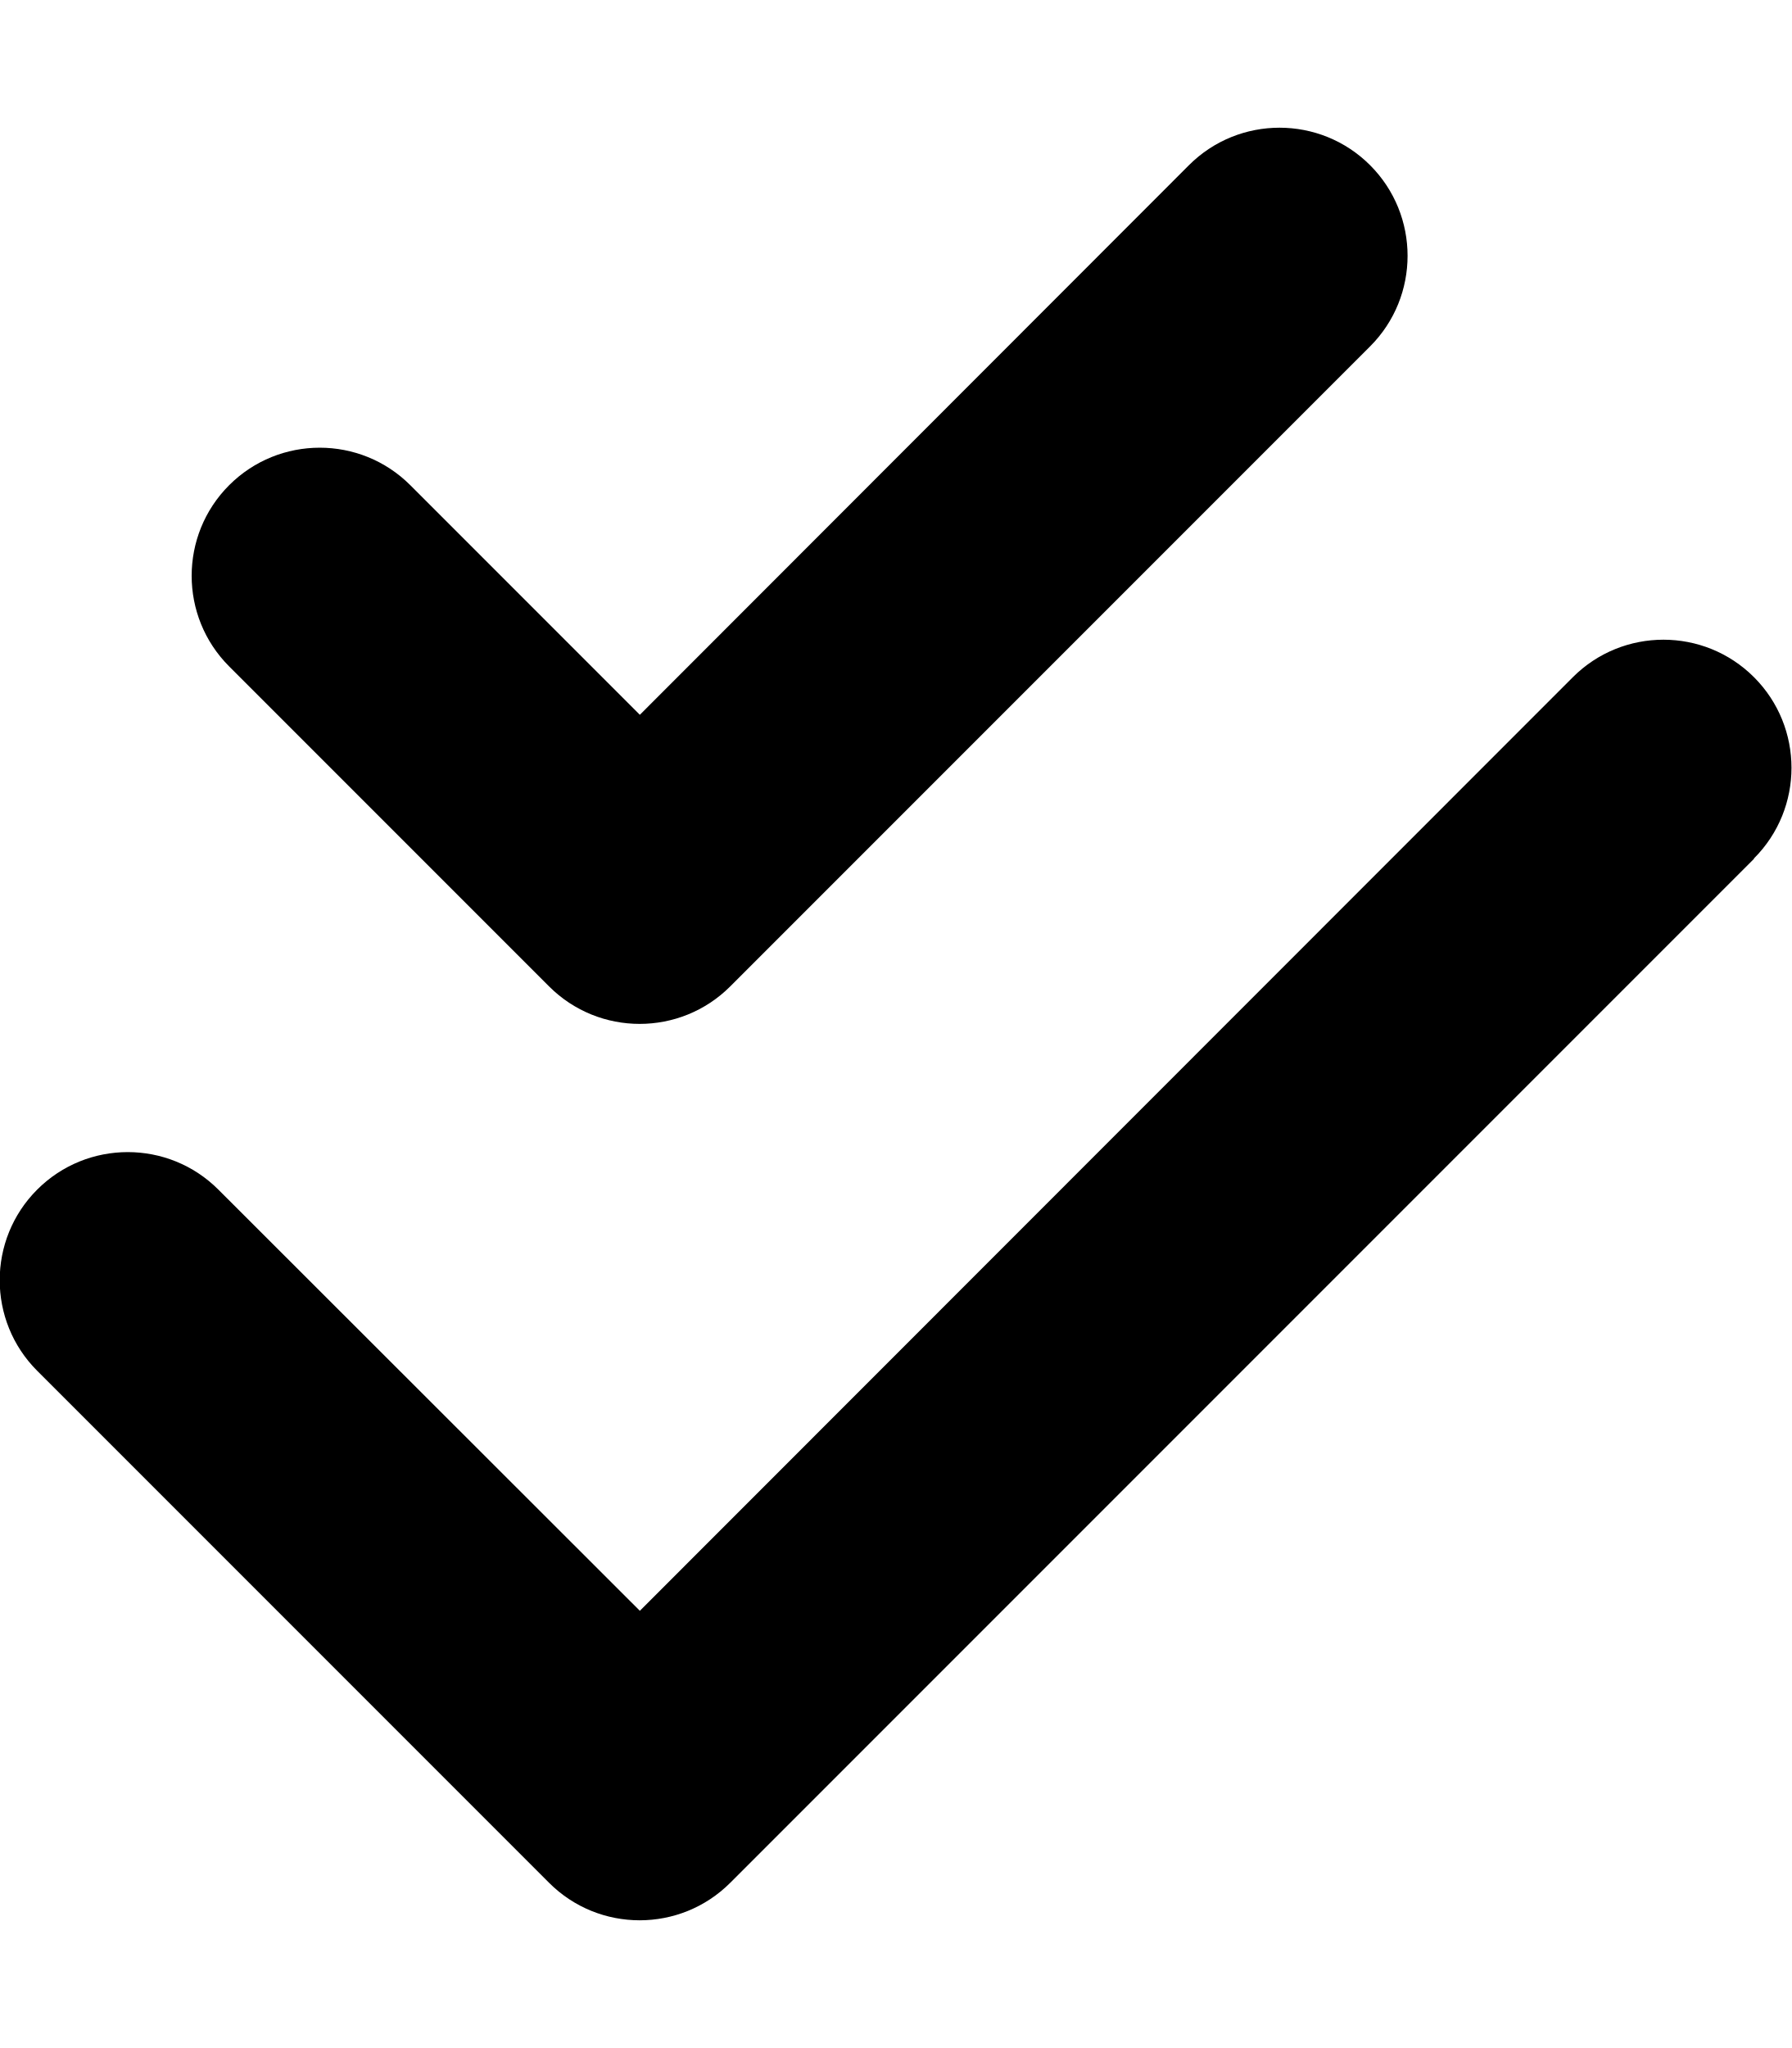
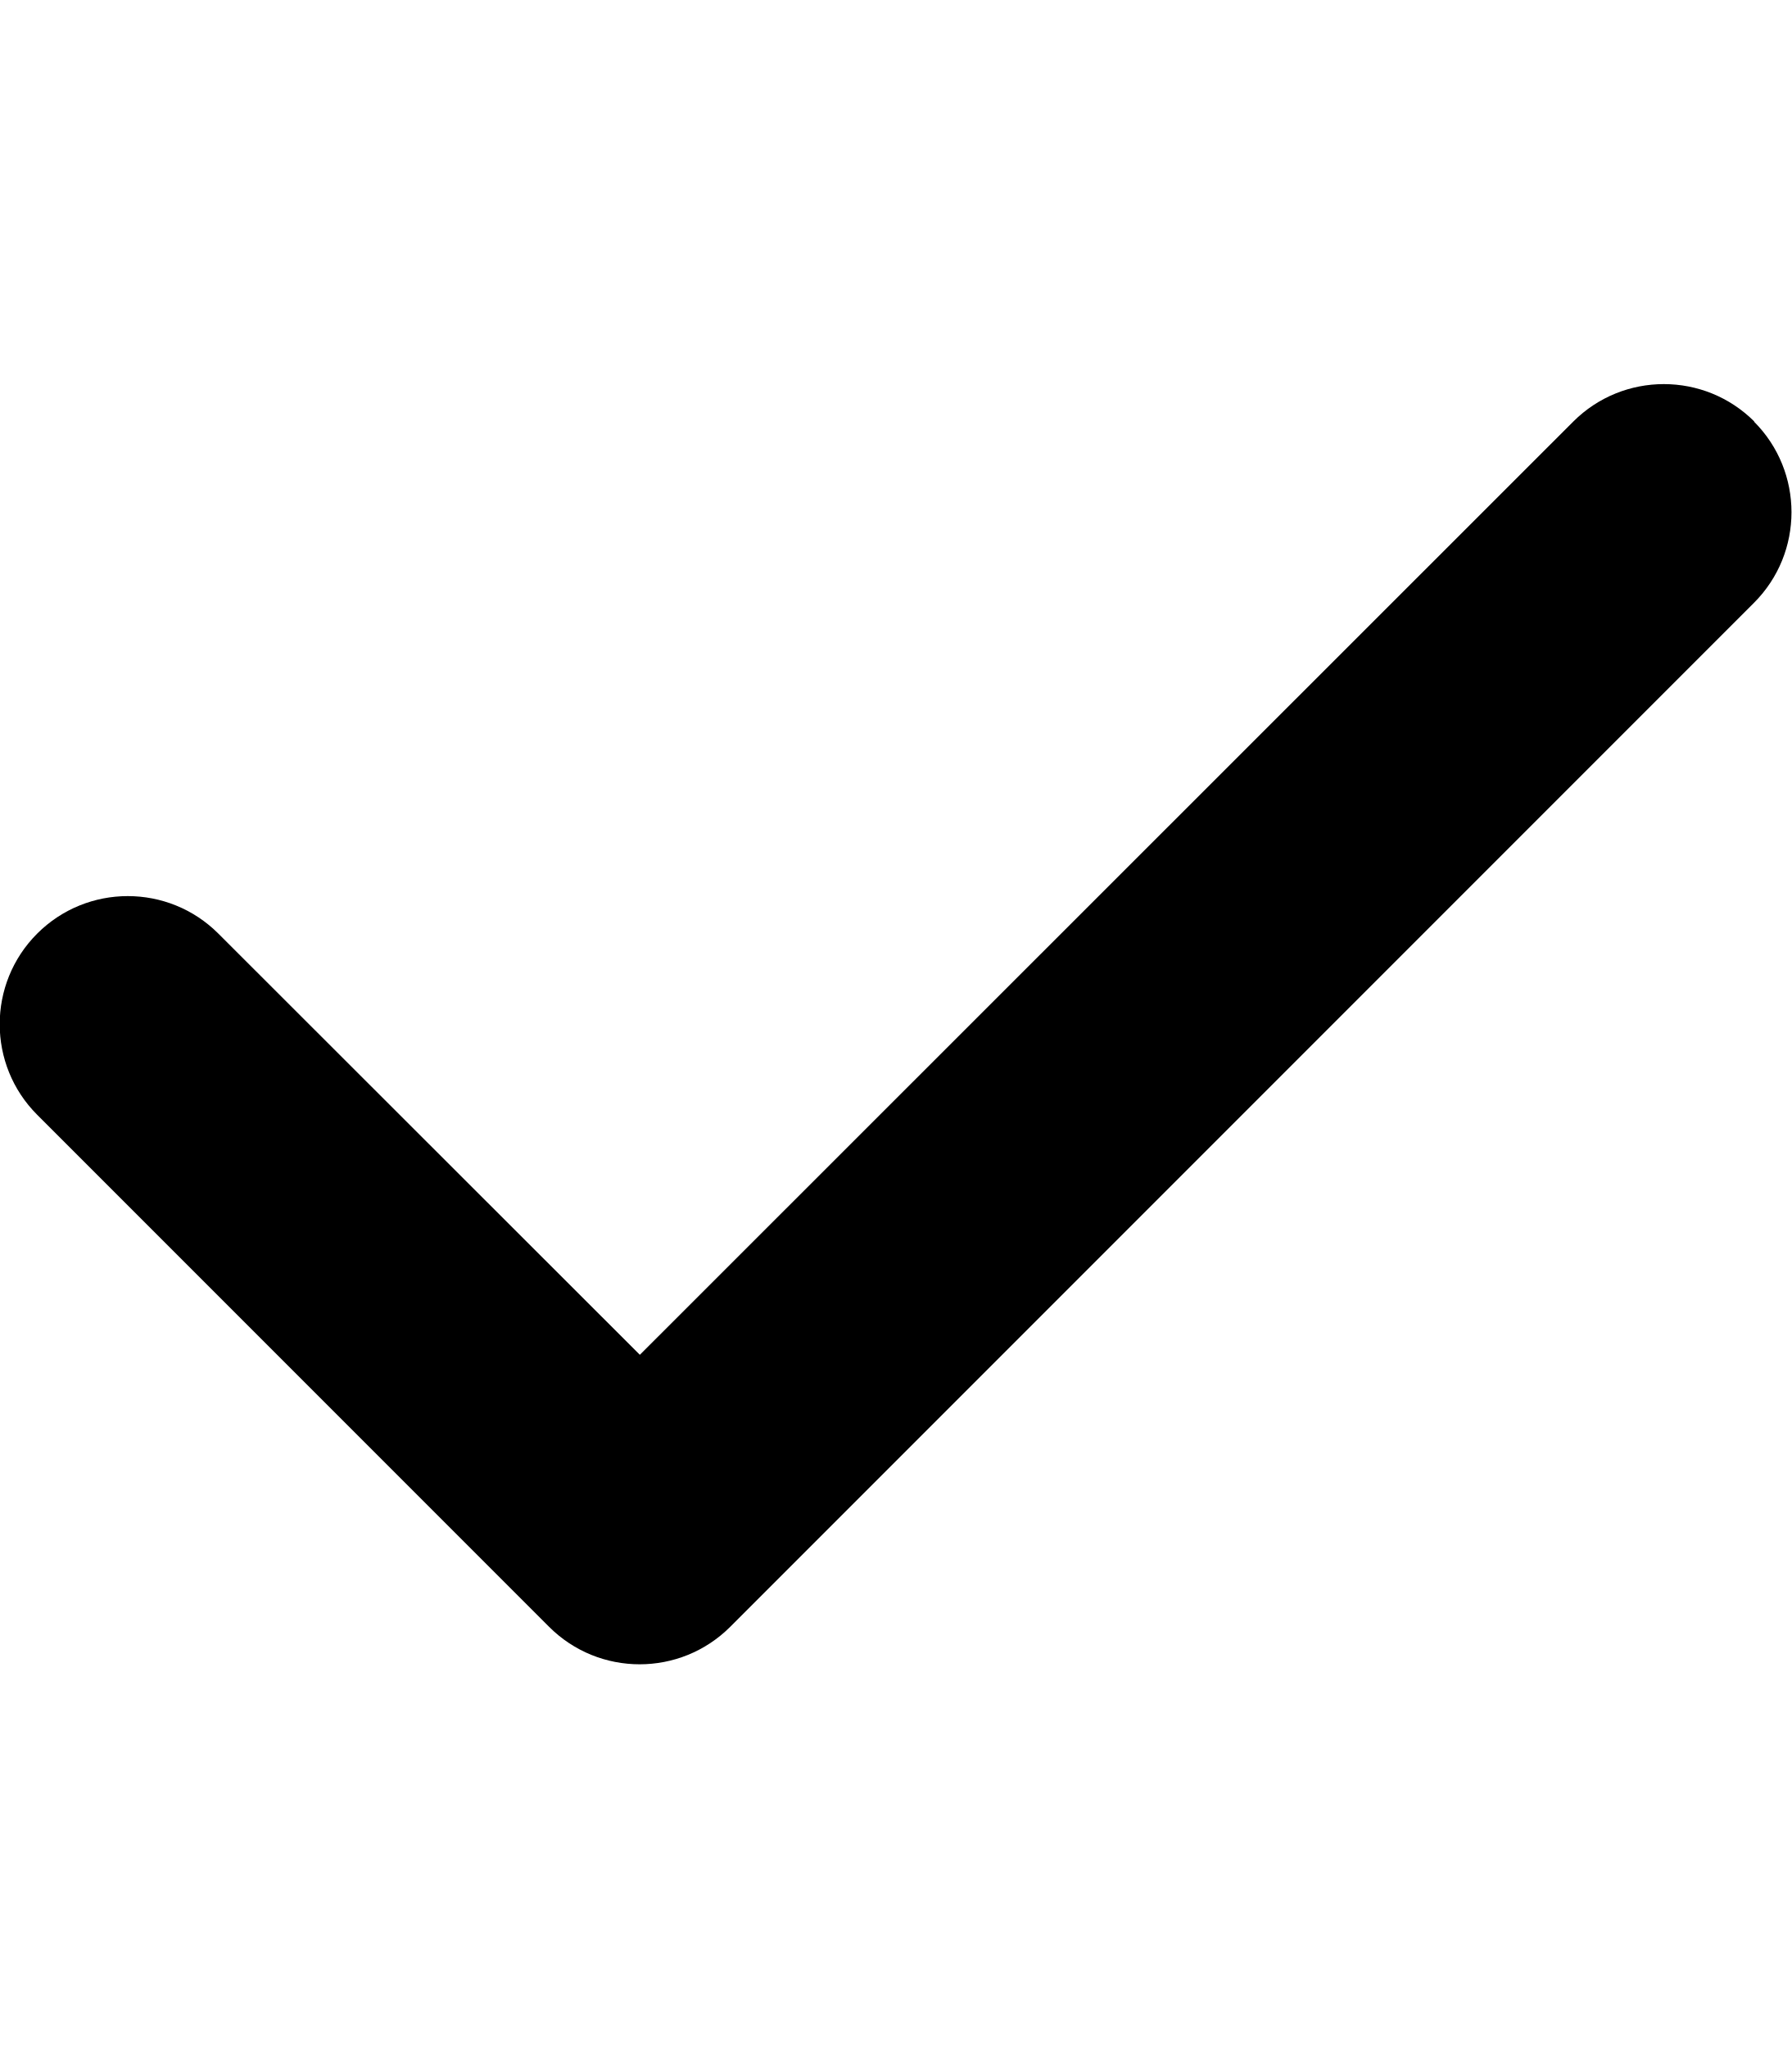
- <svg xmlns="http://www.w3.org/2000/svg" viewBox="0 0 448 512" preserveAspectRatio="xMinYMid meet">
-   <path d="M342.6 86.6c12.5-12.5 12.5-32.8 0-45.3s-32.8-12.5-45.3 0L160 178.7l-57.4-57.4c-12.5-12.5-32.8-12.5-45.3 0s-12.5 32.8 0 45.3l80 80c12.5 12.5 32.8 12.5 45.3 0l160-160zm96 128c12.5-12.5 12.5-32.8 0-45.3s-32.8-12.5-45.3 0L160 402.7 54.6 297.4c-12.5-12.5-32.8-12.5-45.3 0s-12.5 32.8 0 45.3l128 128c12.5 12.5 32.8 12.5 45.3 0l256-256z" />
+ <svg xmlns="http://www.w3.org/2000/svg" height="1em" viewBox="0 0 448 512" preserveAspectRatio="xMinYMid meet">
+   <path d="M438.6 105.4c12.5 12.5 12.5 32.8 0 45.3l-256 256c-12.5 12.5-32.8 12.5-45.3 0l-128-128c-12.5-12.5-12.5-32.8 0-45.3s32.8-12.5 45.3 0L160 338.7 393.4 105.4c12.5-12.5 32.8-12.5 45.3 0z" />
</svg>
